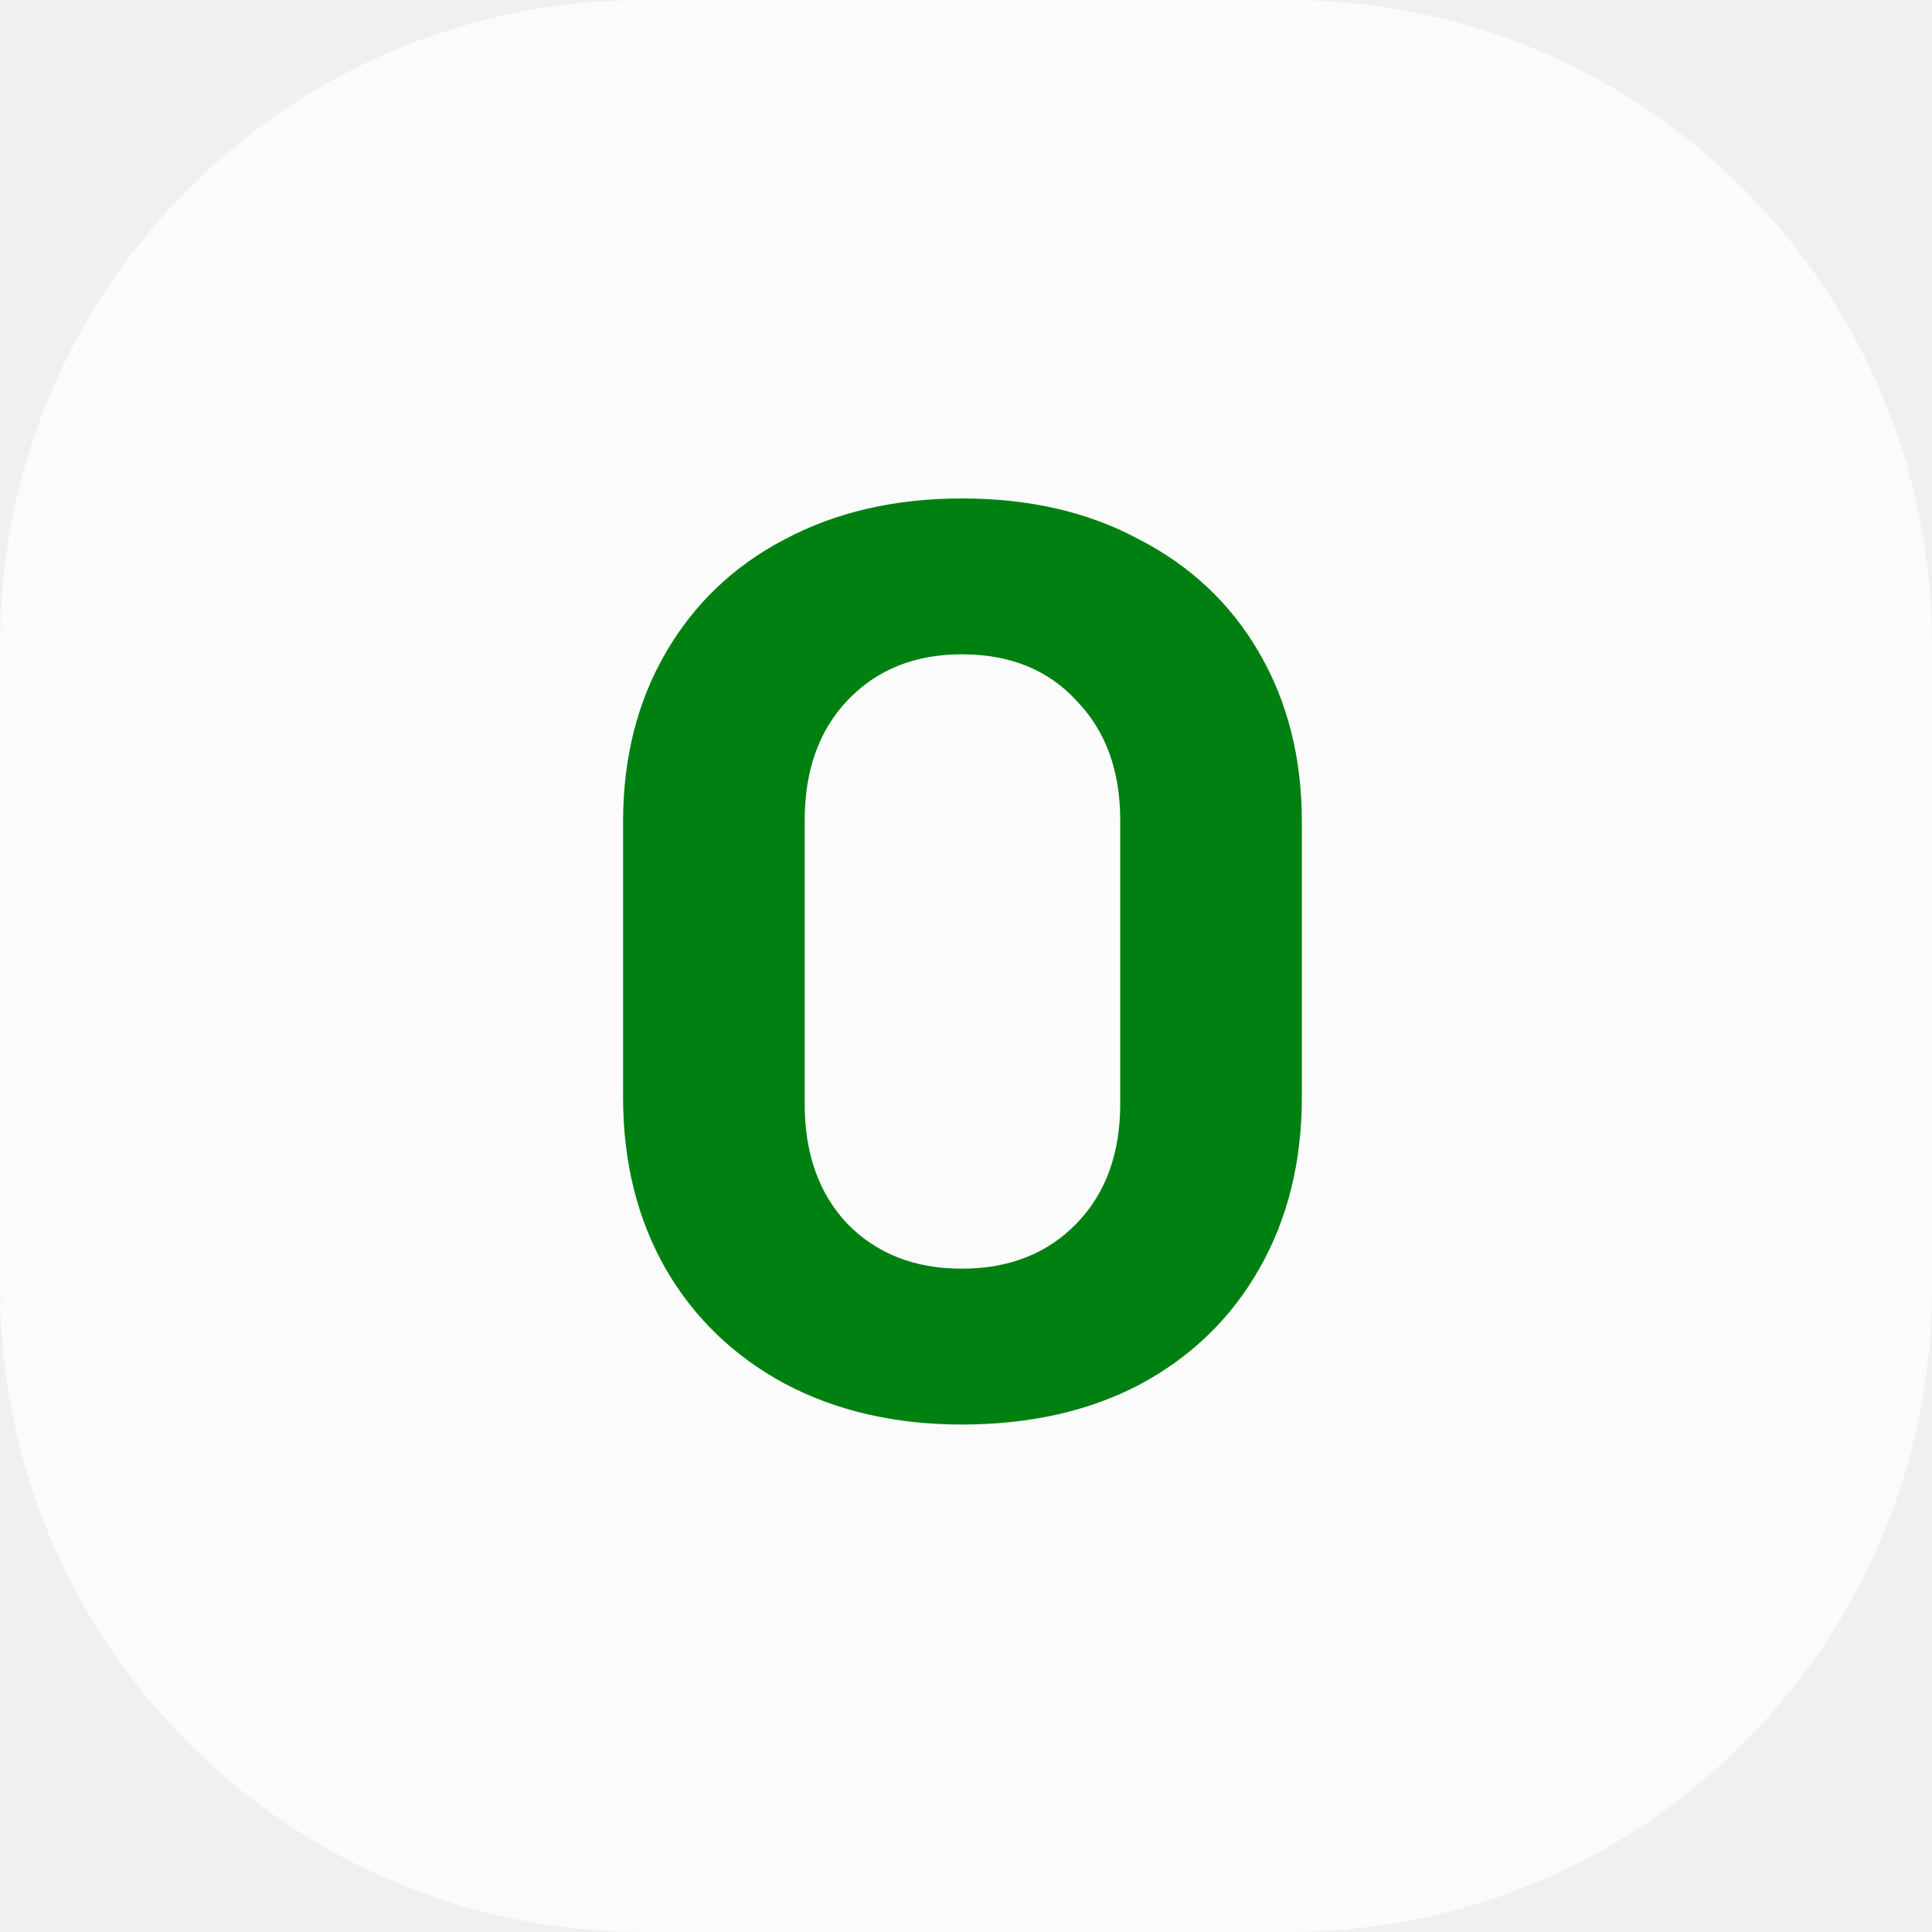
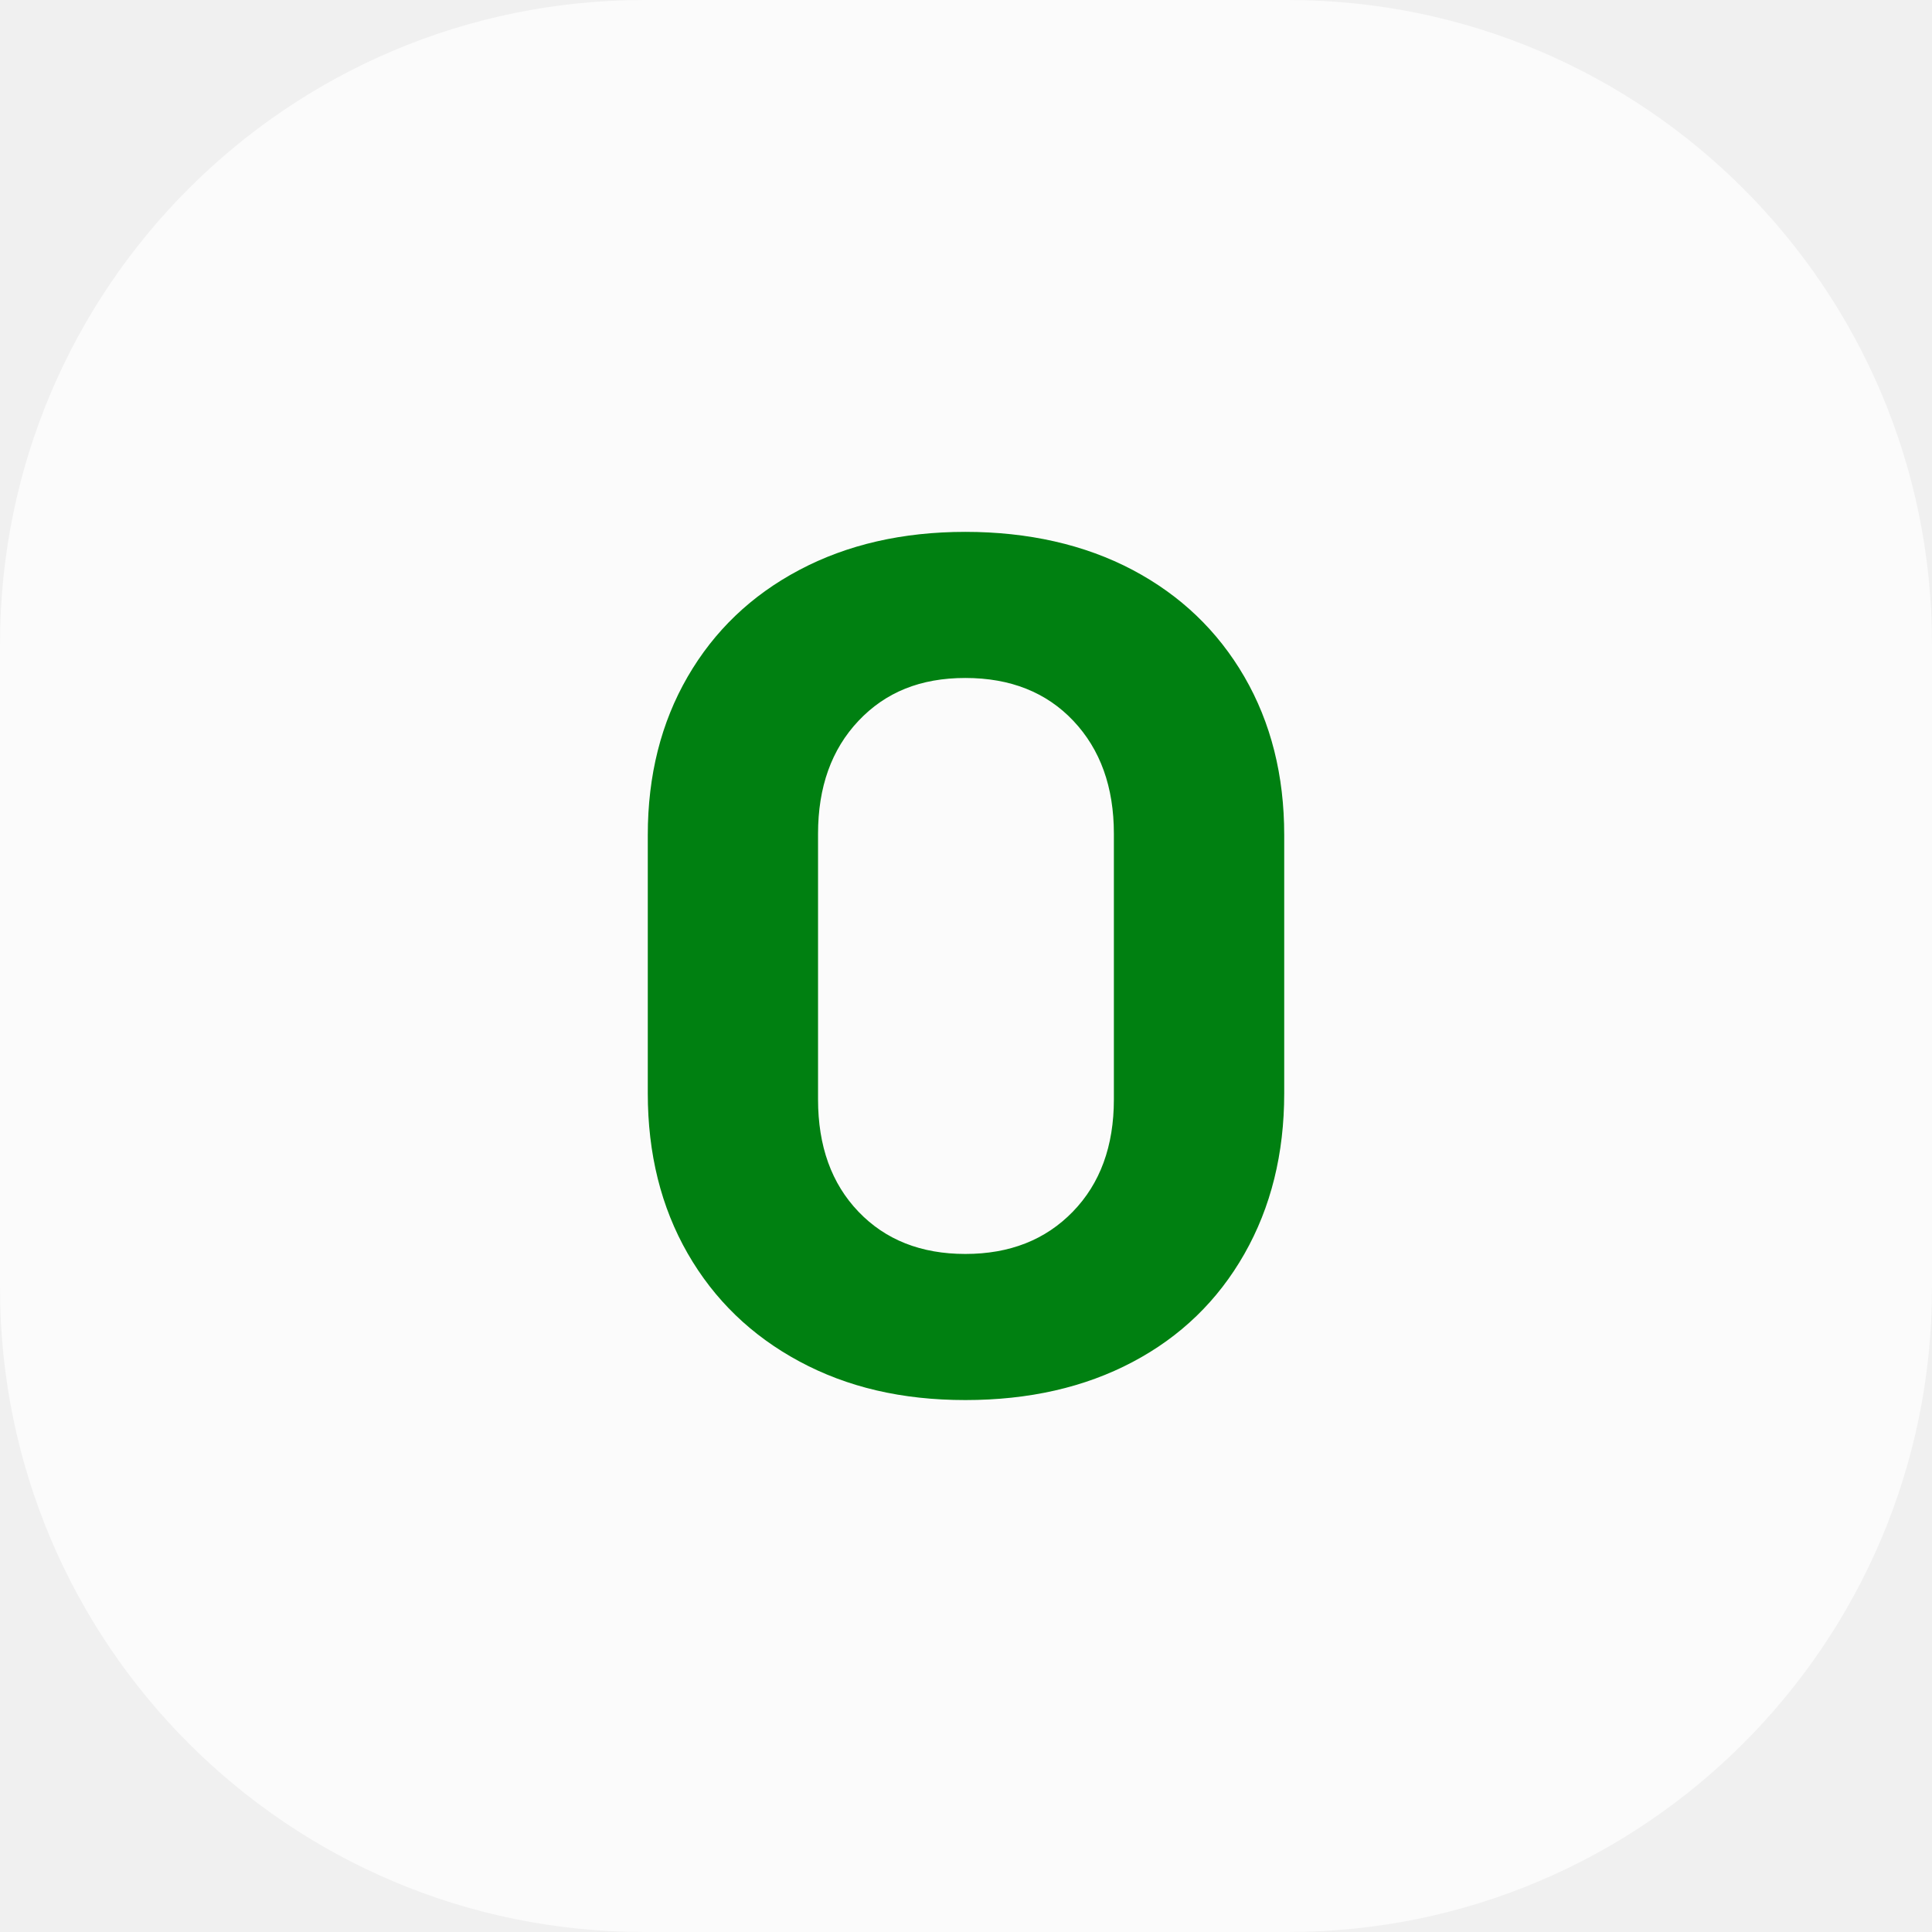
<svg xmlns="http://www.w3.org/2000/svg" width="24" height="24" viewBox="0 0 24 24" fill="none">
  <path d="M0 8C0 3.582 3.582 0 8 0H16C20.418 0 24 3.582 24 8V16C24 20.418 20.418 24 16 24H8C3.582 24 0 20.418 0 16V8Z" fill="white" fill-opacity="0.7" />
-   <path d="M11.948 17.696C11.116 17.696 10.38 17.525 9.74 17.184C9.111 16.842 8.62 16.368 8.268 15.76C7.916 15.141 7.74 14.432 7.74 13.632V10.208C7.74 9.418 7.916 8.72 8.268 8.112C8.62 7.504 9.111 7.034 9.74 6.704C10.38 6.362 11.116 6.192 11.948 6.192C12.791 6.192 13.527 6.362 14.156 6.704C14.796 7.034 15.292 7.504 15.644 8.112C15.996 8.72 16.172 9.418 16.172 10.208V13.632C16.172 14.432 15.996 15.141 15.644 15.76C15.292 16.378 14.796 16.858 14.156 17.2C13.527 17.53 12.791 17.696 11.948 17.696ZM11.948 15.76C12.535 15.76 13.01 15.573 13.372 15.2C13.735 14.826 13.916 14.33 13.916 13.712V10.192C13.916 9.573 13.735 9.077 13.372 8.704C13.02 8.32 12.546 8.128 11.948 8.128C11.362 8.128 10.887 8.32 10.524 8.704C10.172 9.077 9.996 9.573 9.996 10.192V13.712C9.996 14.33 10.172 14.826 10.524 15.2C10.887 15.573 11.362 15.76 11.948 15.76Z" fill="#008011" />
+   <path d="M9.93 16.912C9.335 16.592 8.872 16.145 8.542 15.57C8.212 14.995 8.047 14.332 8.047 13.582V10.372C8.047 9.632 8.212 8.977 8.542 8.407C8.872 7.837 9.334 7.395 9.93 7.08C10.525 6.765 11.213 6.607 11.992 6.607C12.771 6.607 13.474 6.765 14.07 7.08C14.665 7.395 15.127 7.837 15.458 8.407C15.788 8.977 15.953 9.632 15.953 10.372V13.582C15.953 14.332 15.788 14.997 15.458 15.577C15.128 16.157 14.665 16.605 14.07 16.919C13.475 17.234 12.782 17.392 11.992 17.392C11.202 17.392 10.524 17.232 9.93 16.912ZM13.327 15.052C13.667 14.702 13.837 14.237 13.837 13.657V10.357C13.837 9.777 13.669 9.31 13.334 8.955C12.999 8.6 12.551 8.422 11.992 8.422C11.433 8.422 10.999 8.6 10.664 8.955C10.329 9.31 10.162 9.778 10.162 10.357V13.657C10.162 14.237 10.329 14.702 10.664 15.052C10.999 15.402 11.441 15.577 11.992 15.577C12.543 15.577 12.987 15.402 13.327 15.052Z" fill="#008011" />
</svg>
